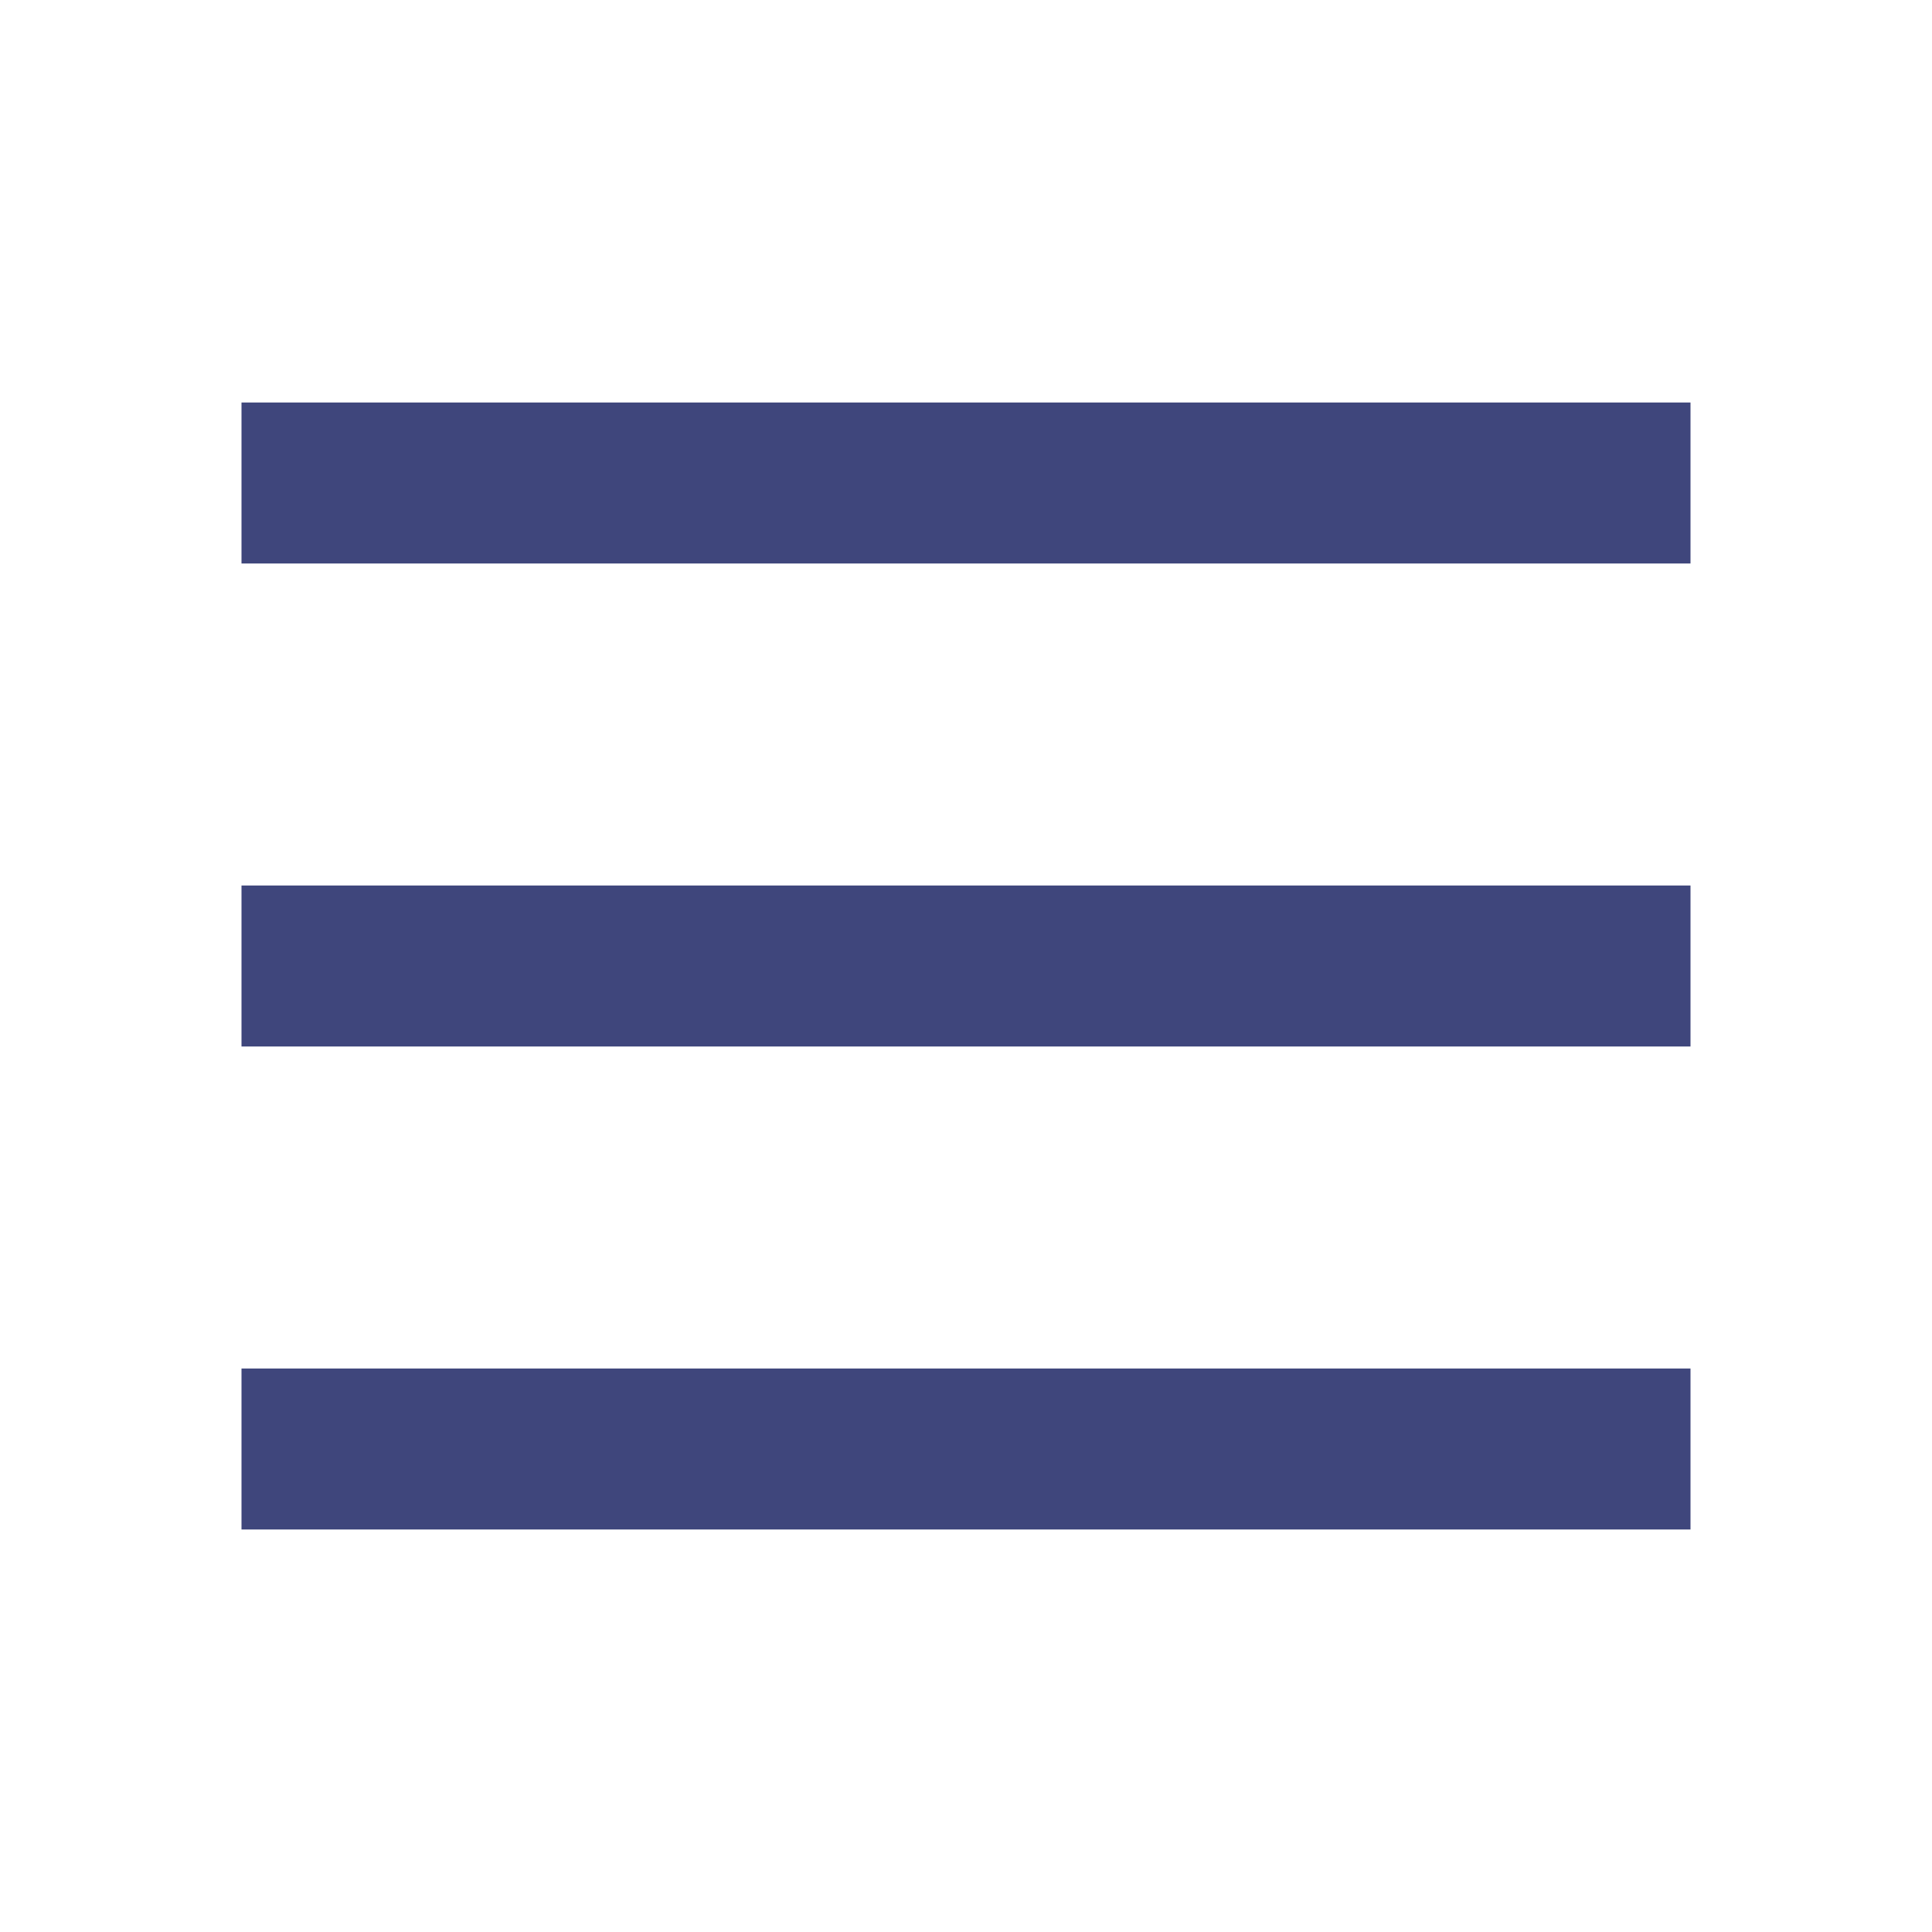
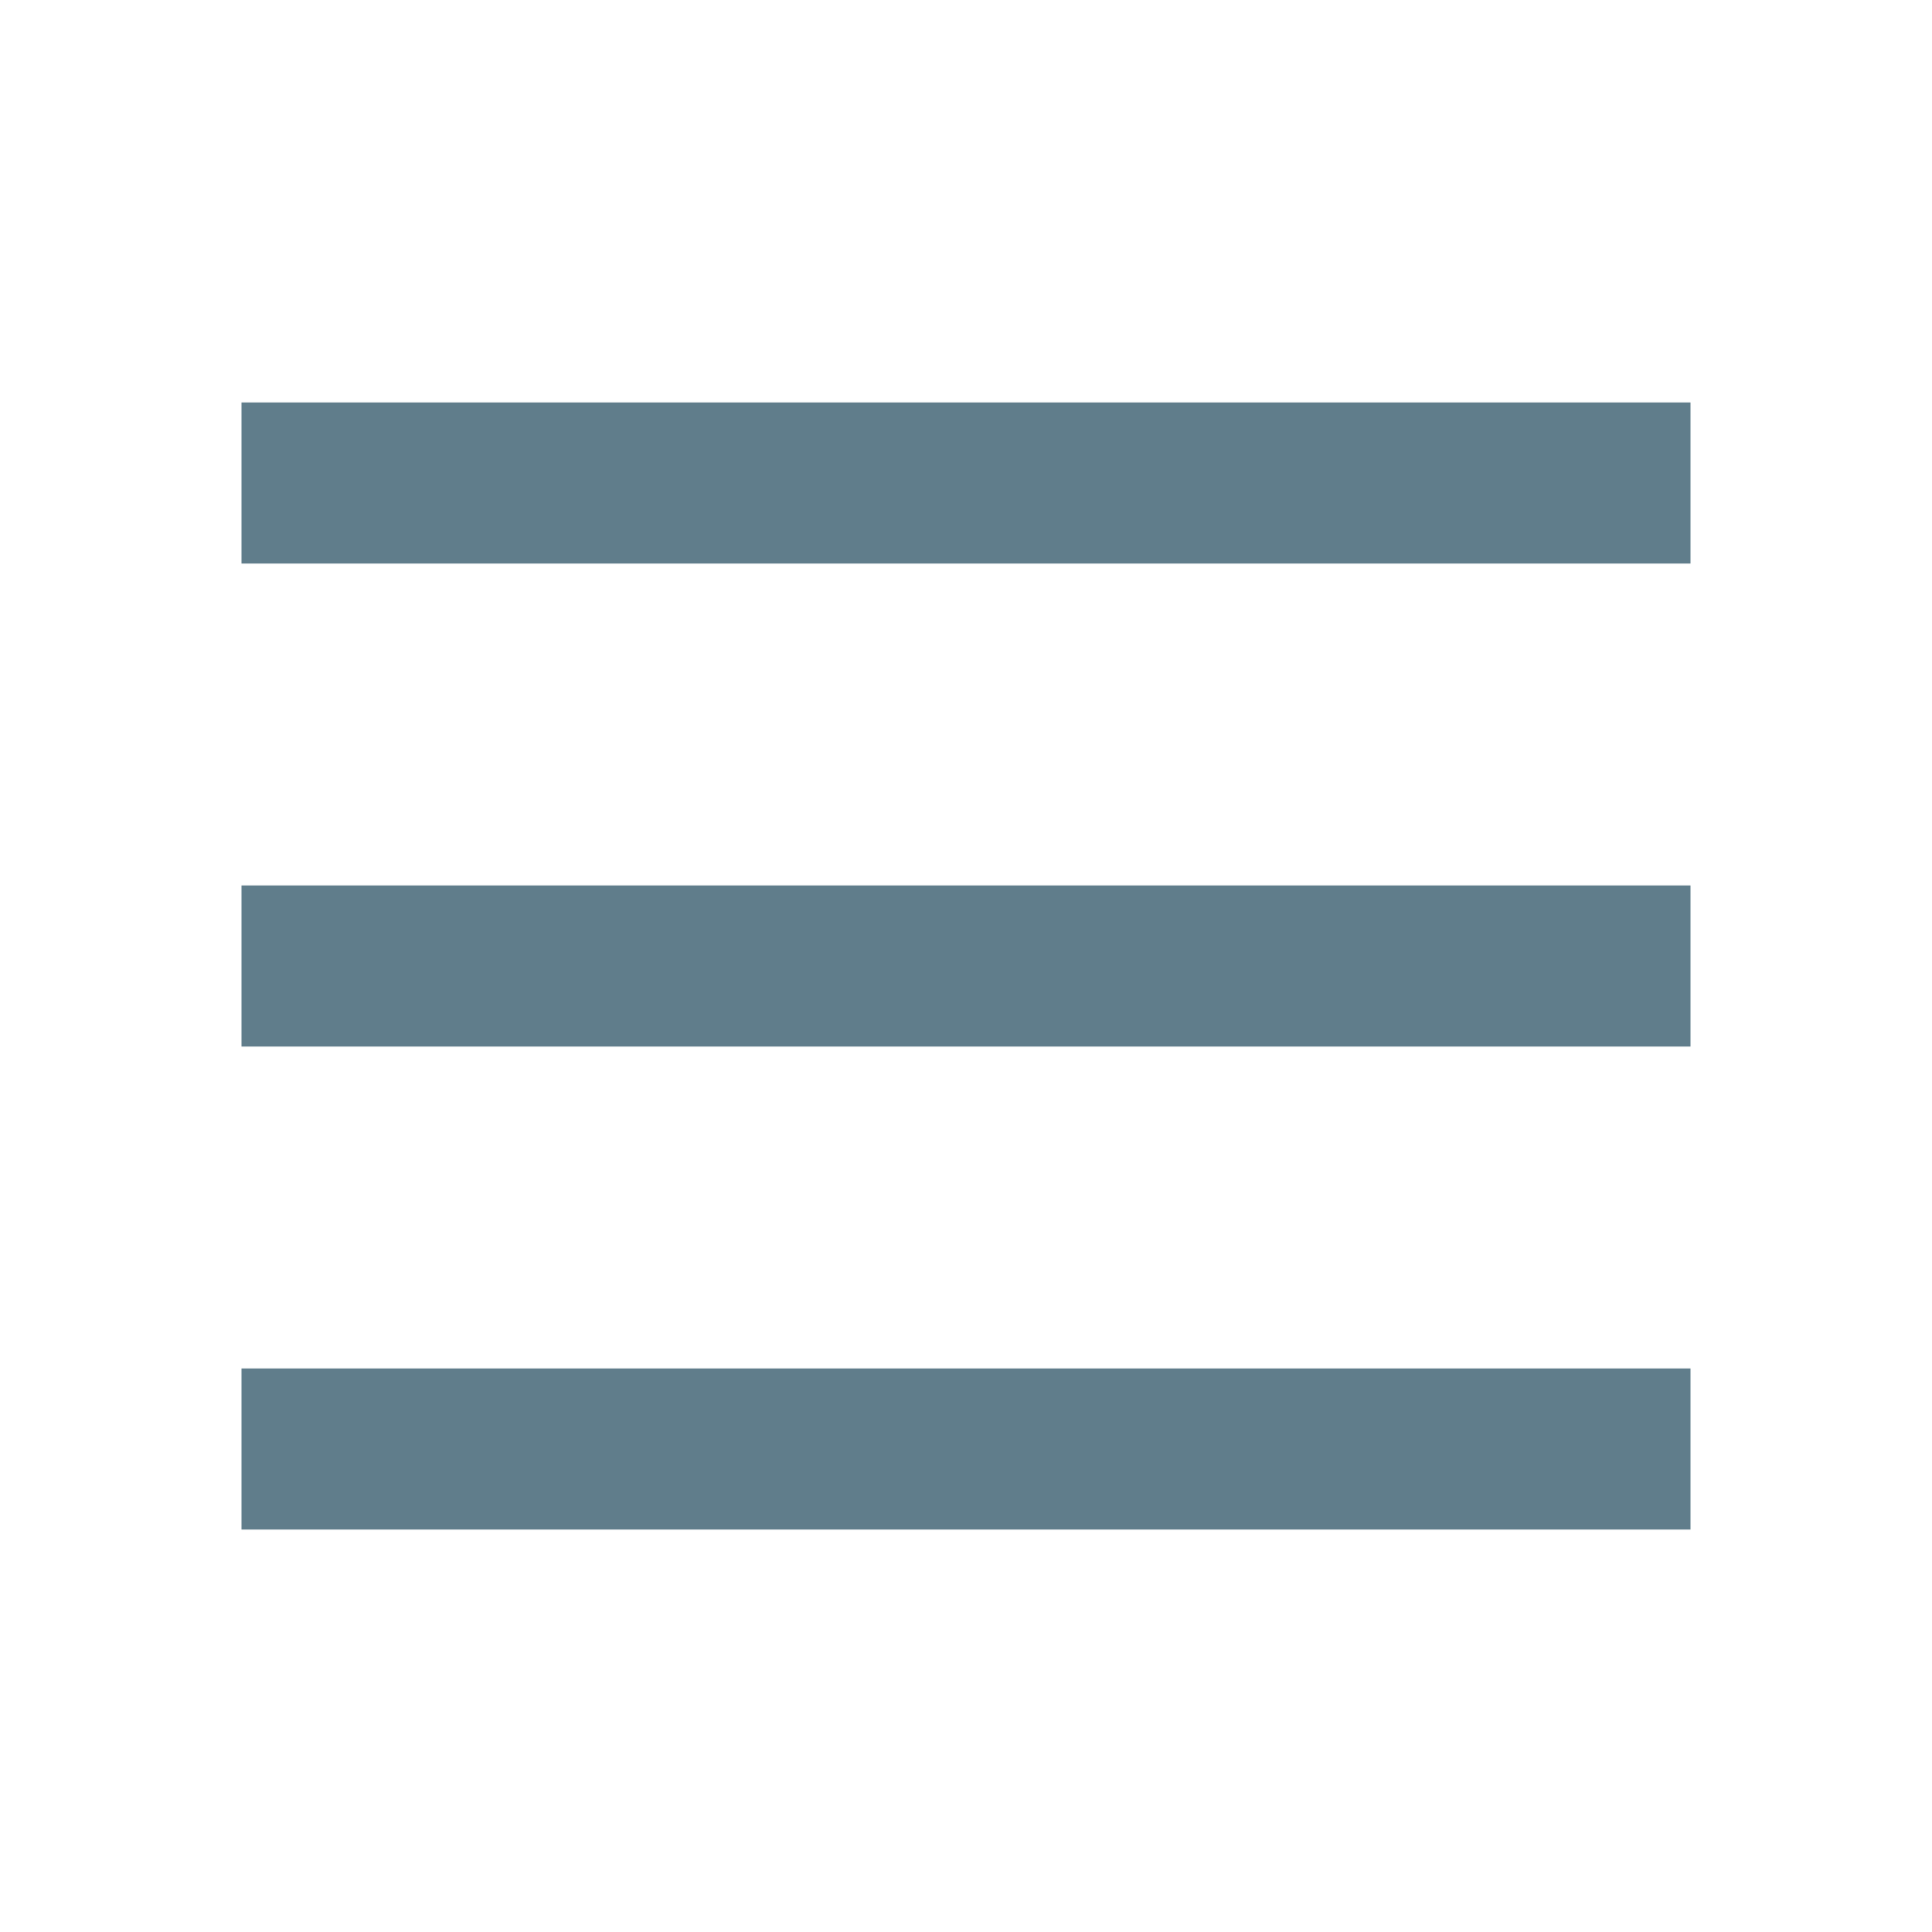
<svg xmlns="http://www.w3.org/2000/svg" viewBox="0 0 48 48" version="1.1" width="96px" height="96px">
  <g id="surface1">
-     <path style=" fill:#3F467C;" d="M 6 22 L 42 22 L 42 26 L 6 26 Z " />
-     <path style=" fill:#3F467C;" d="M 6 10 L 42 10 L 42 14 L 6 14 Z " />
-     <path style=" fill:#3F467C;" d="M 6 34 L 42 34 L 42 38 L 6 38 Z " />
+     <path style=" fill:#607D8B;" d="M 6 22 L 42 22 L 42 26 L 6 26 Z " />
+     <path style=" fill:#607D8B;" d="M 6 10 L 42 10 L 42 14 L 6 14 Z " />
+     <path style=" fill:#607D8B;" d="M 6 34 L 42 34 L 42 38 L 6 38 Z " />
  </g>
</svg>
